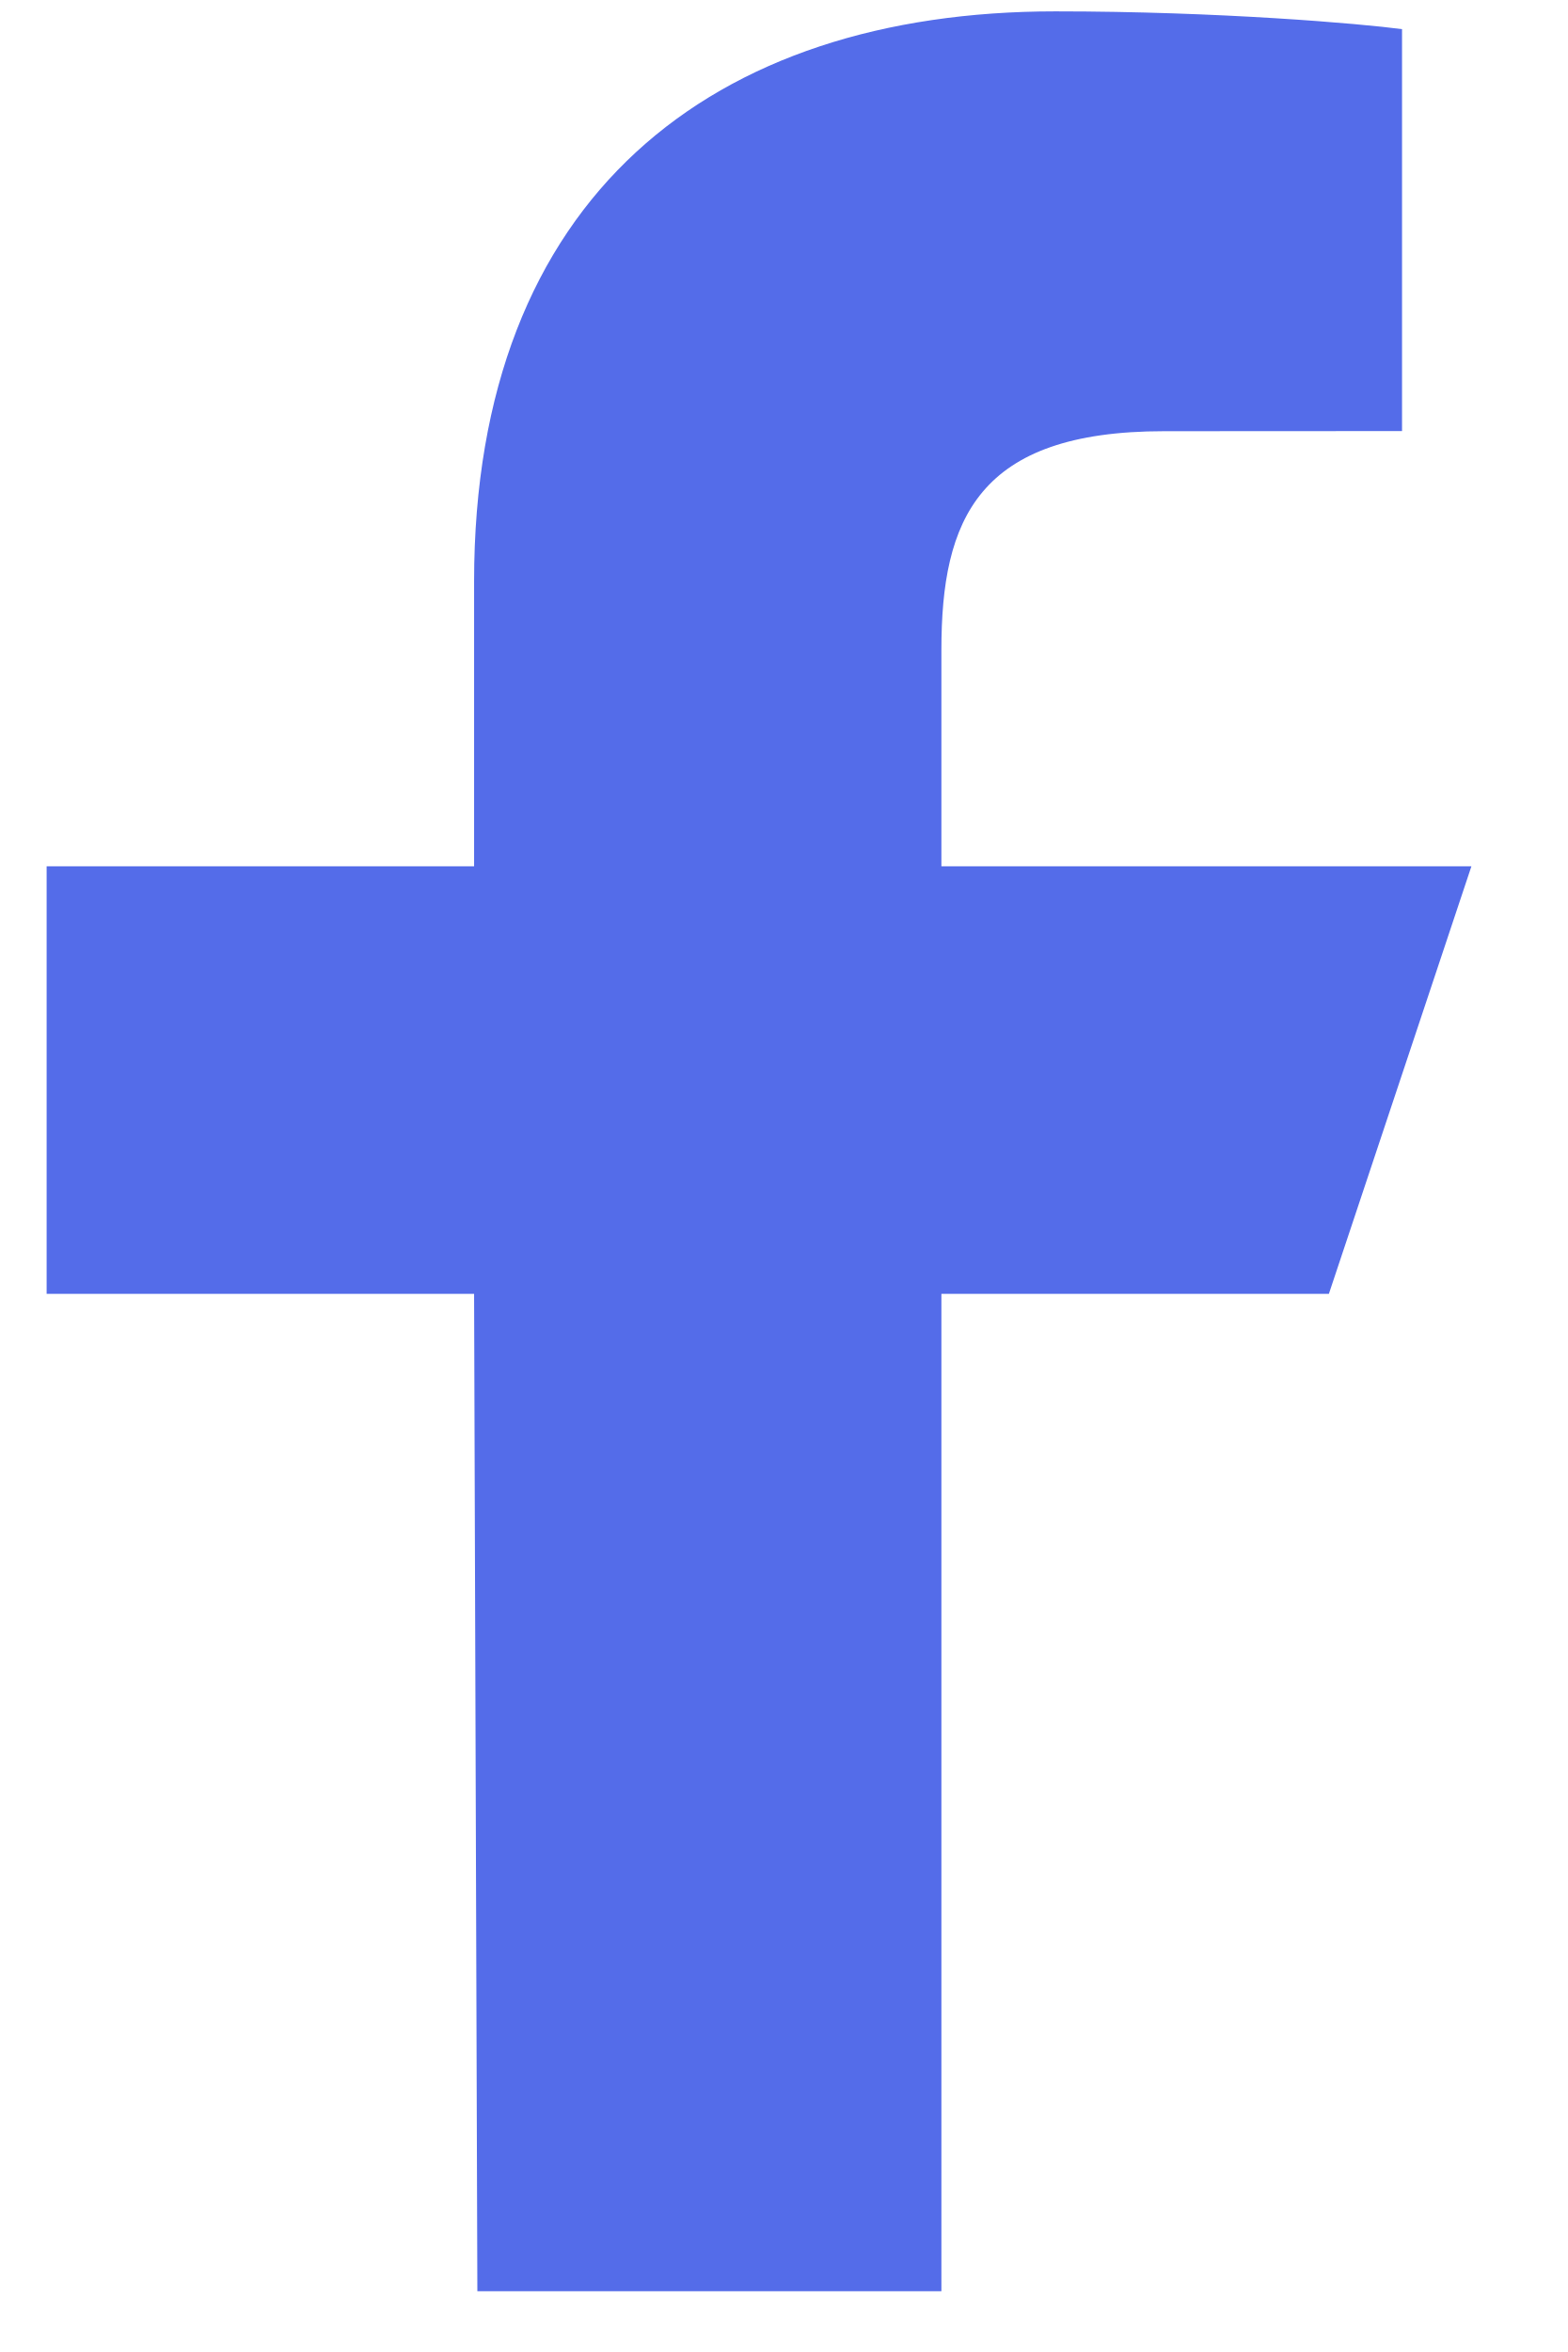
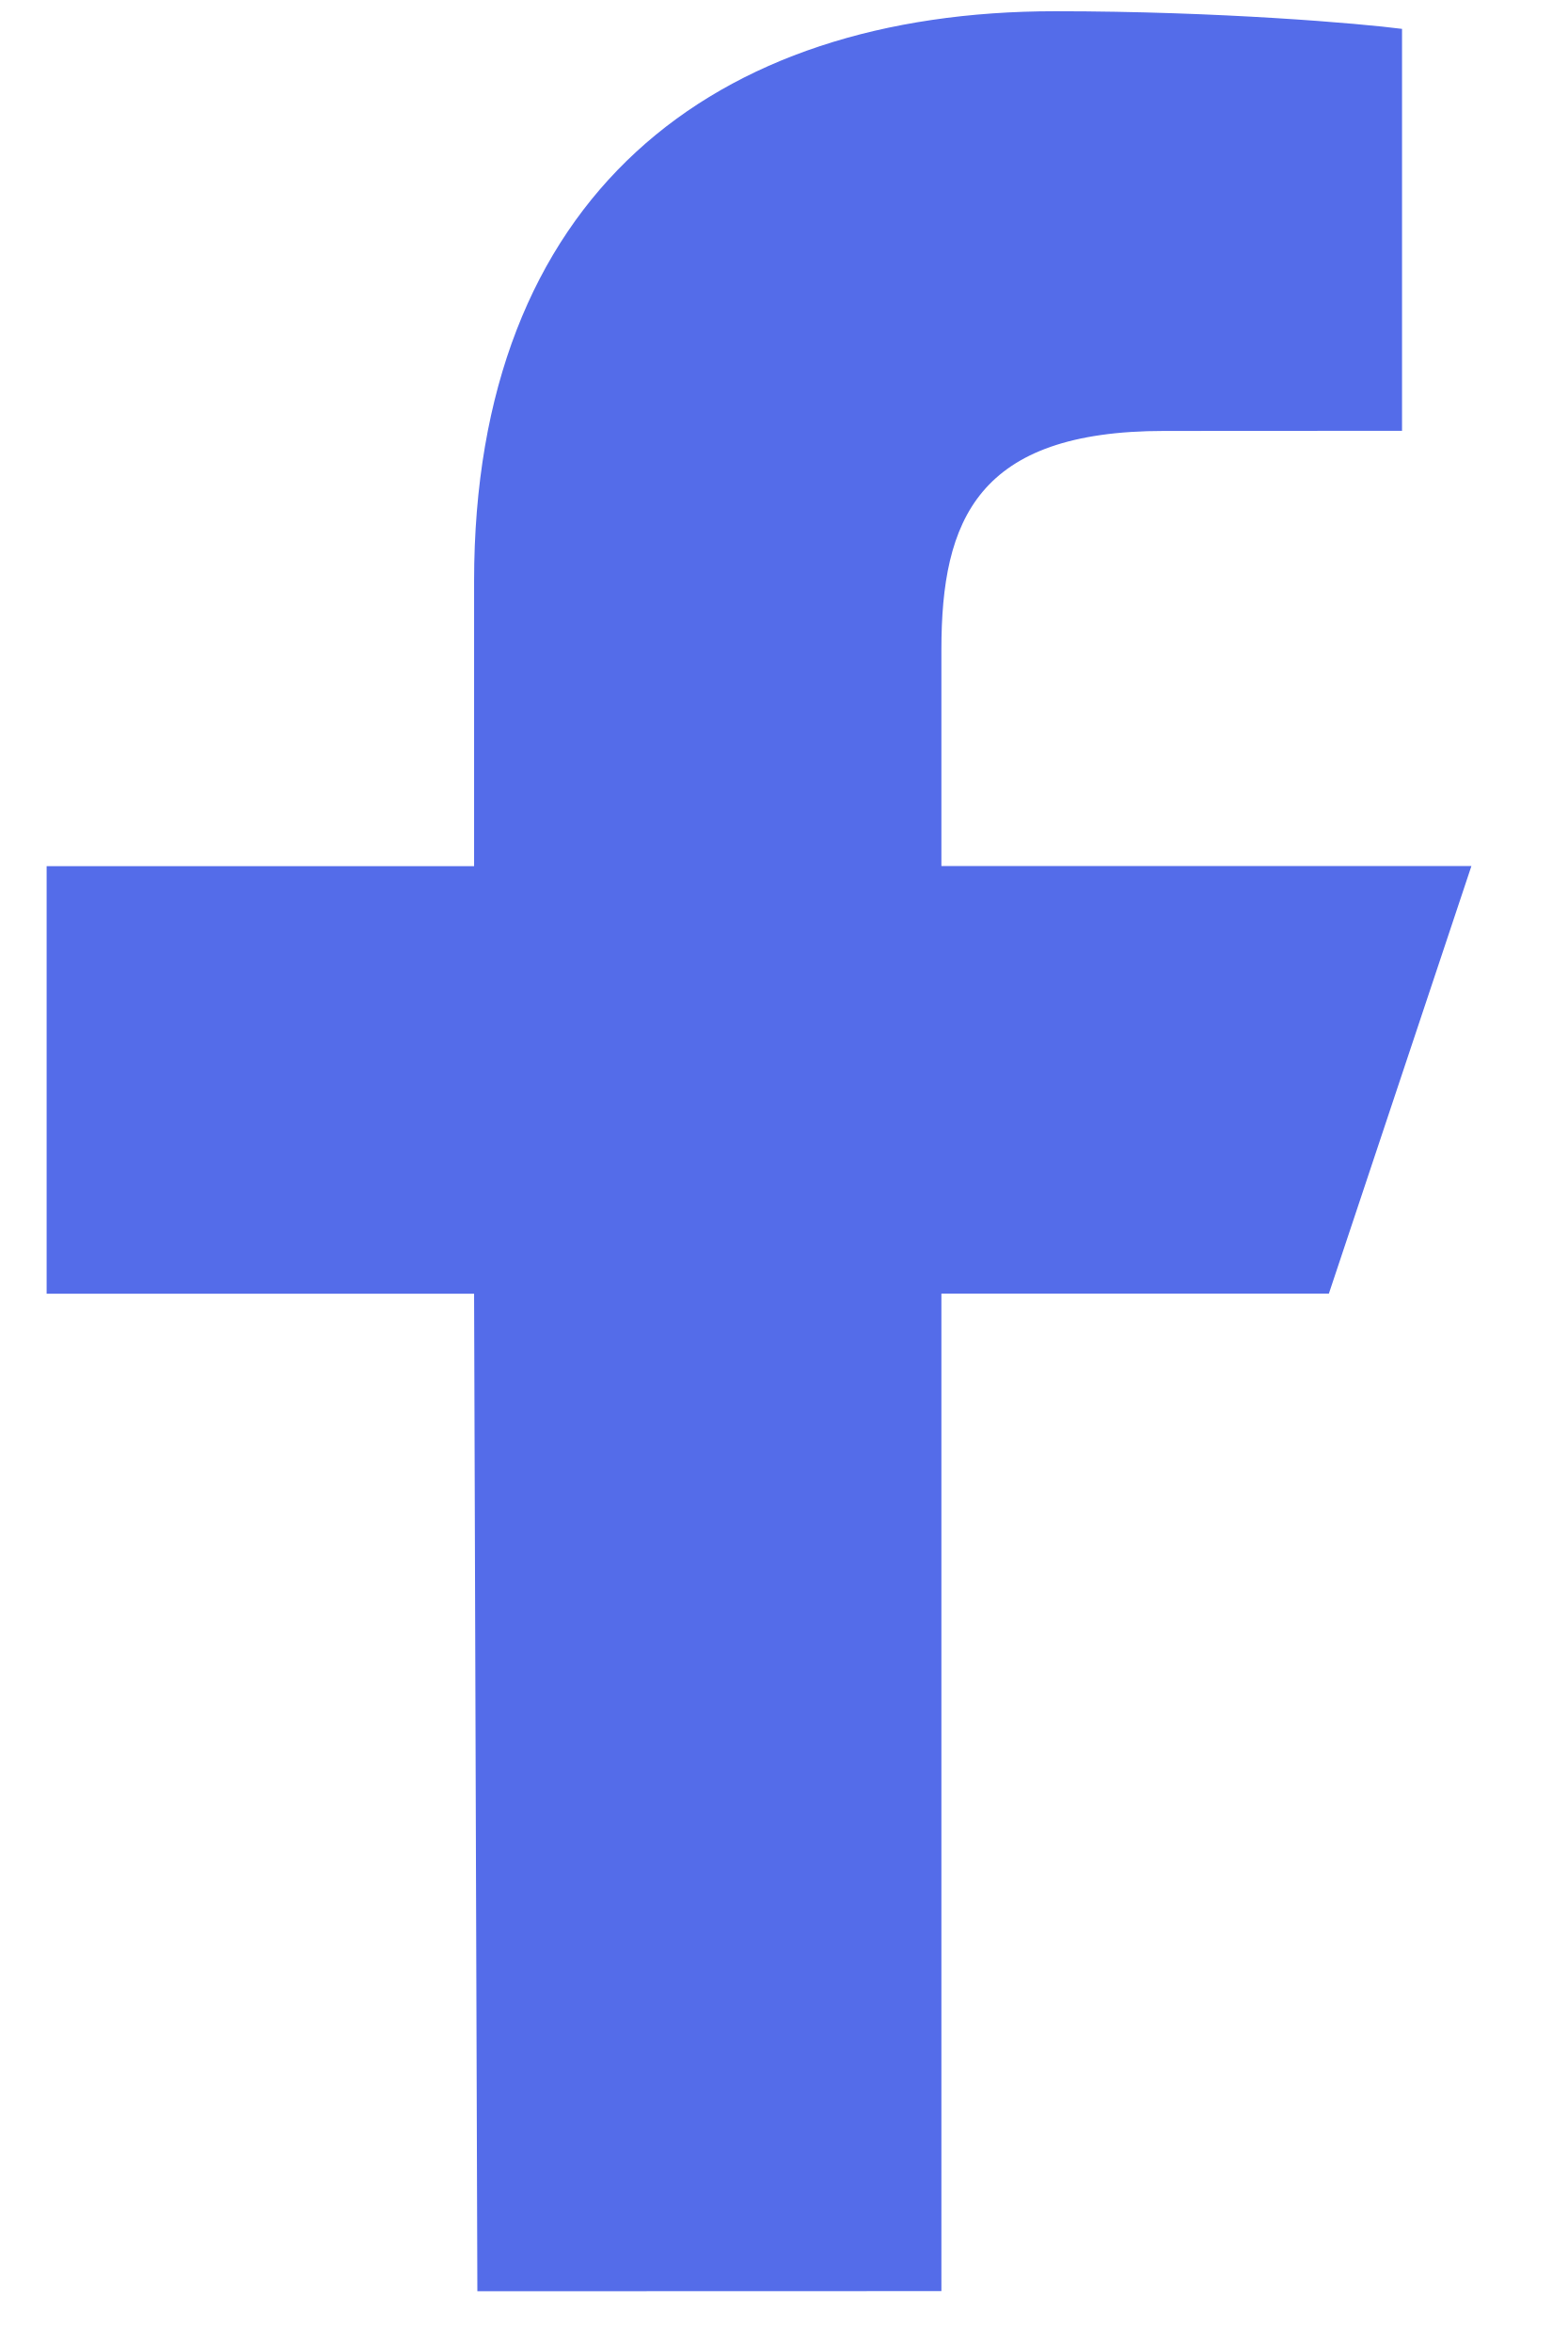
- <svg xmlns="http://www.w3.org/2000/svg" width="12" height="18" viewBox="0 0 12 18" fill="none">
-   <path d="M3.654 17.535L3.629 9.902H0.357V6.63H3.629V4.449C3.629 1.506 5.452 0.087 8.078 0.087C9.335 0.087 10.416 0.181 10.732 0.223V3.299L8.91 3.3C7.482 3.3 7.206 3.978 7.206 4.974V6.63H11.263L10.172 9.902H7.206V17.535H3.654Z" fill="#546CE9" />
+ <svg xmlns="http://www.w3.org/2000/svg" fill="none" height="18" viewBox="0 0 12 18" width="12">
+   <path d="m3.654 17.535-.025-7.634h-3.272v-3.272h3.272v-2.181c0-2.944 1.823-4.362 4.449-4.362 1.258 0 2.339.094 2.654.135v3.076l-1.821.001c-1.428 0-1.705.679-1.705 1.674v1.656h4.057l-1.091 3.272h-2.966v7.634z" fill="#546ce9" />
</svg>
